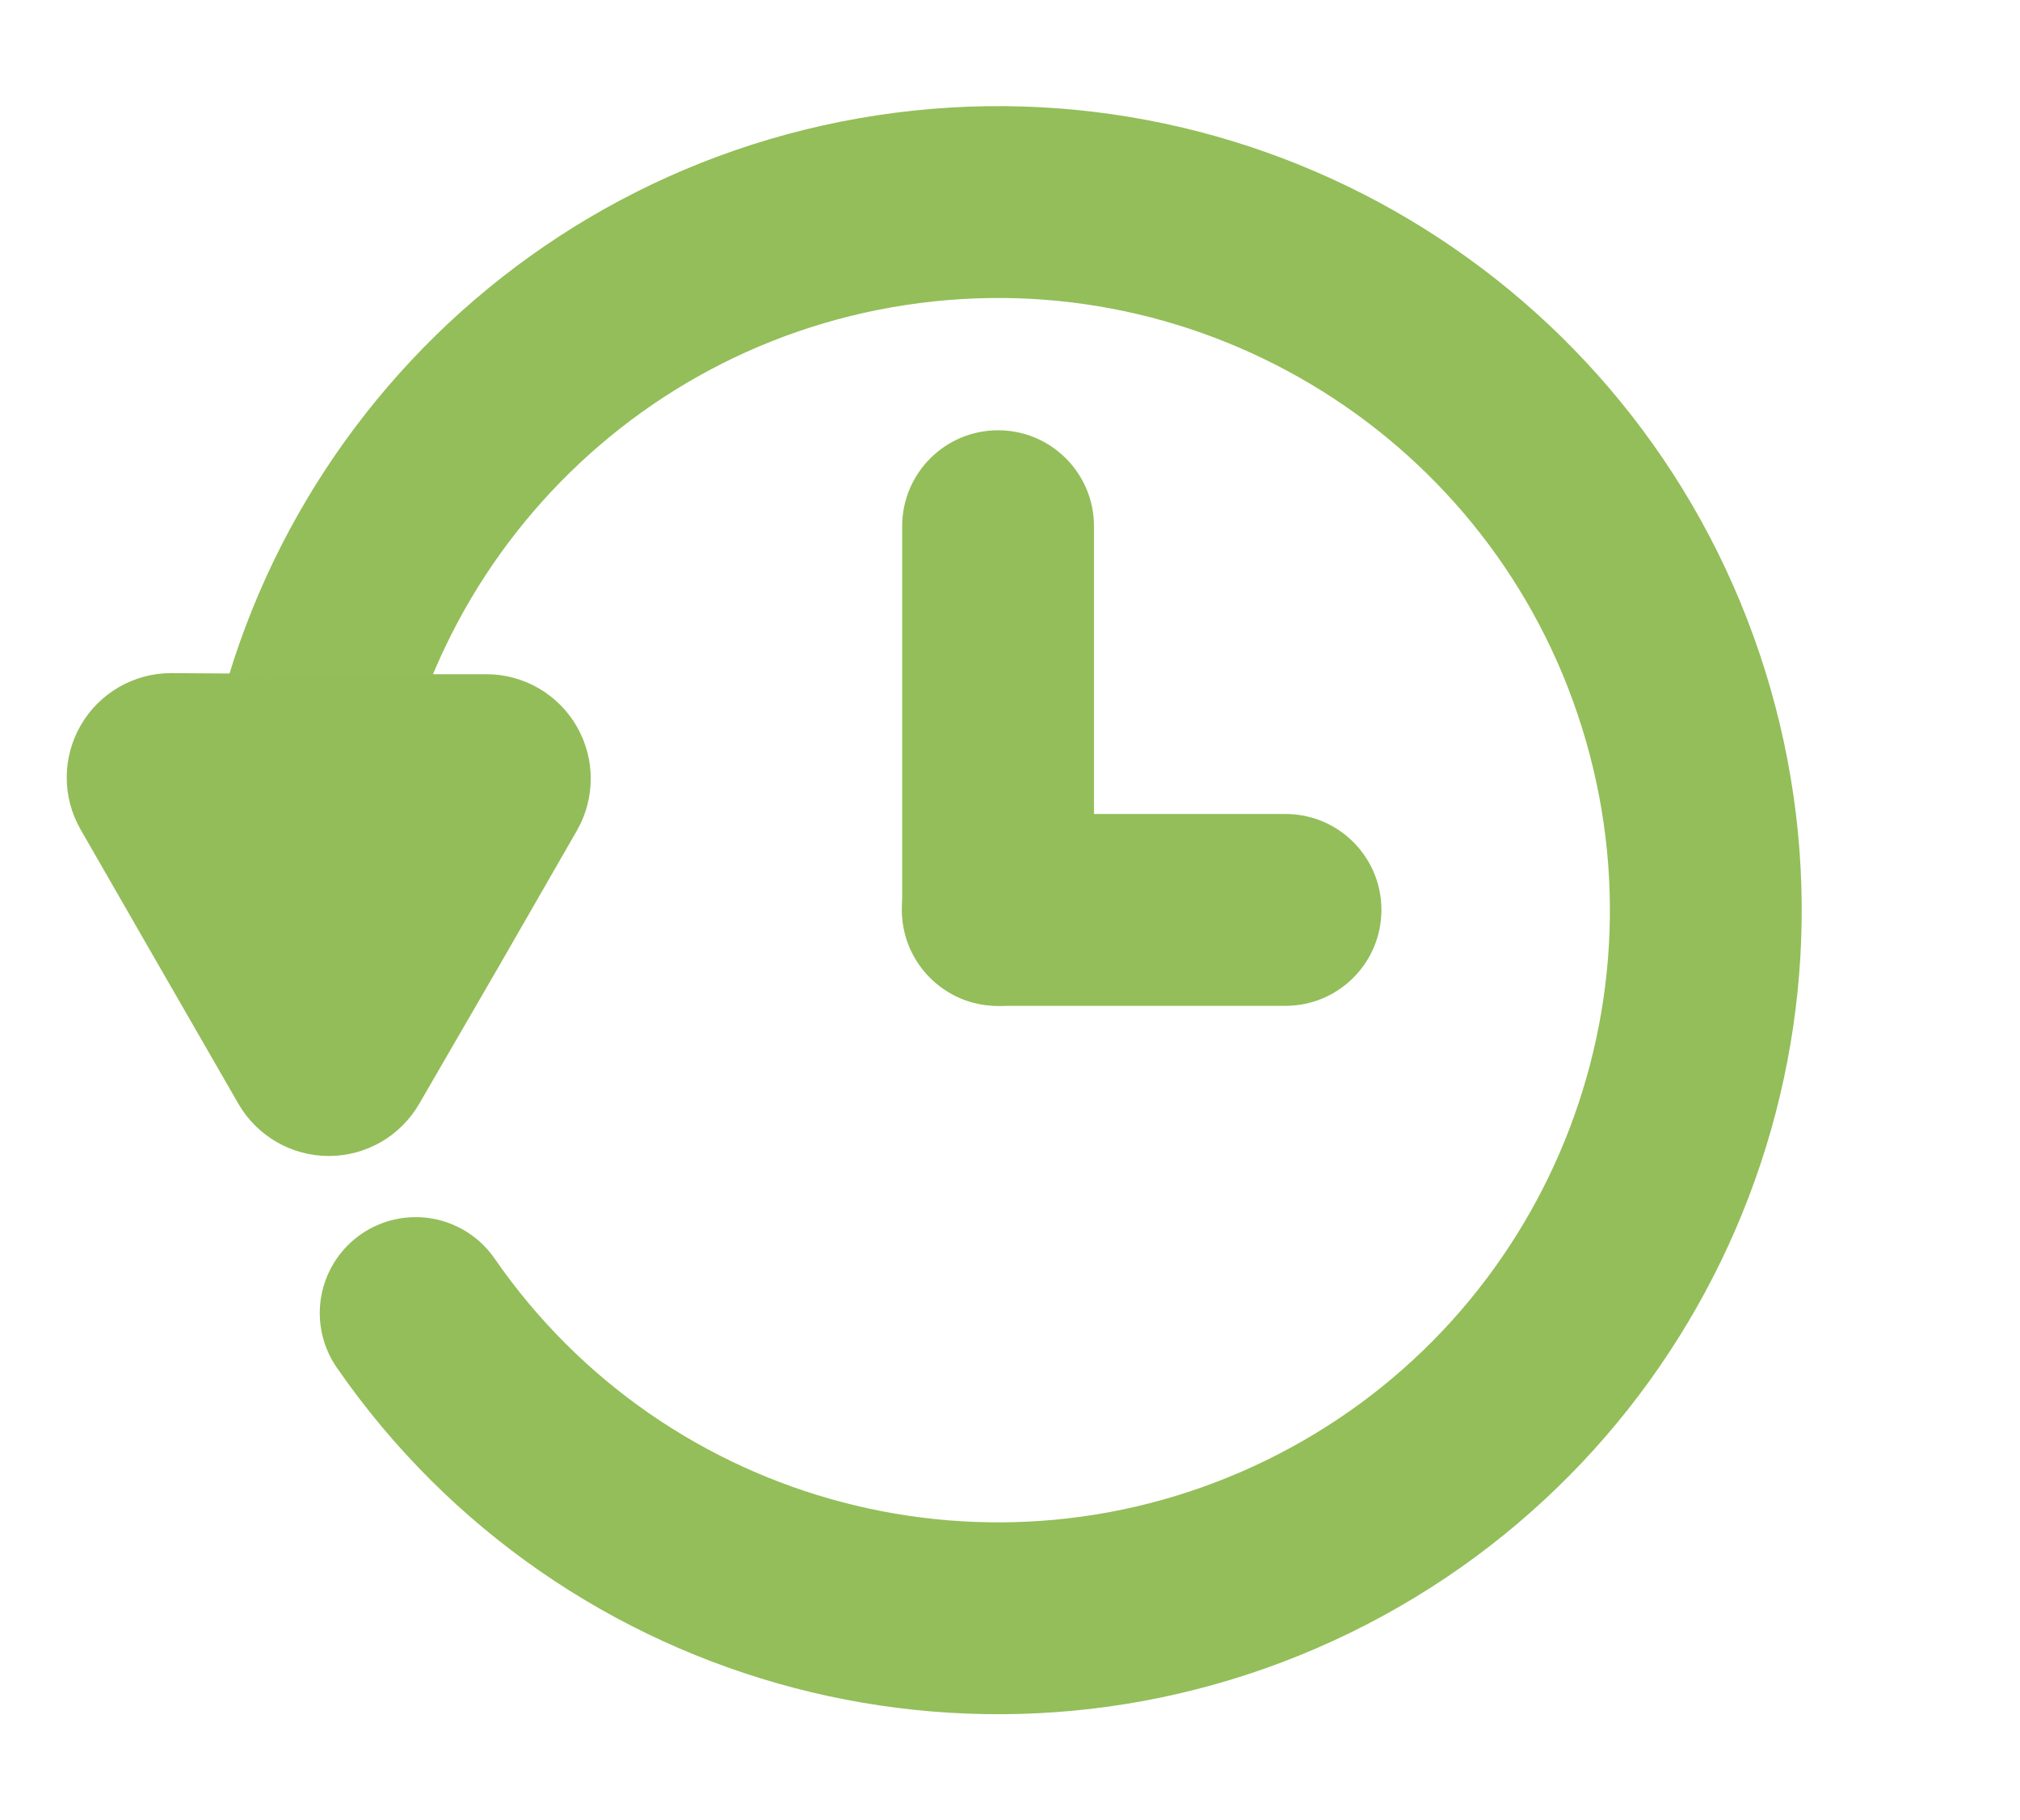
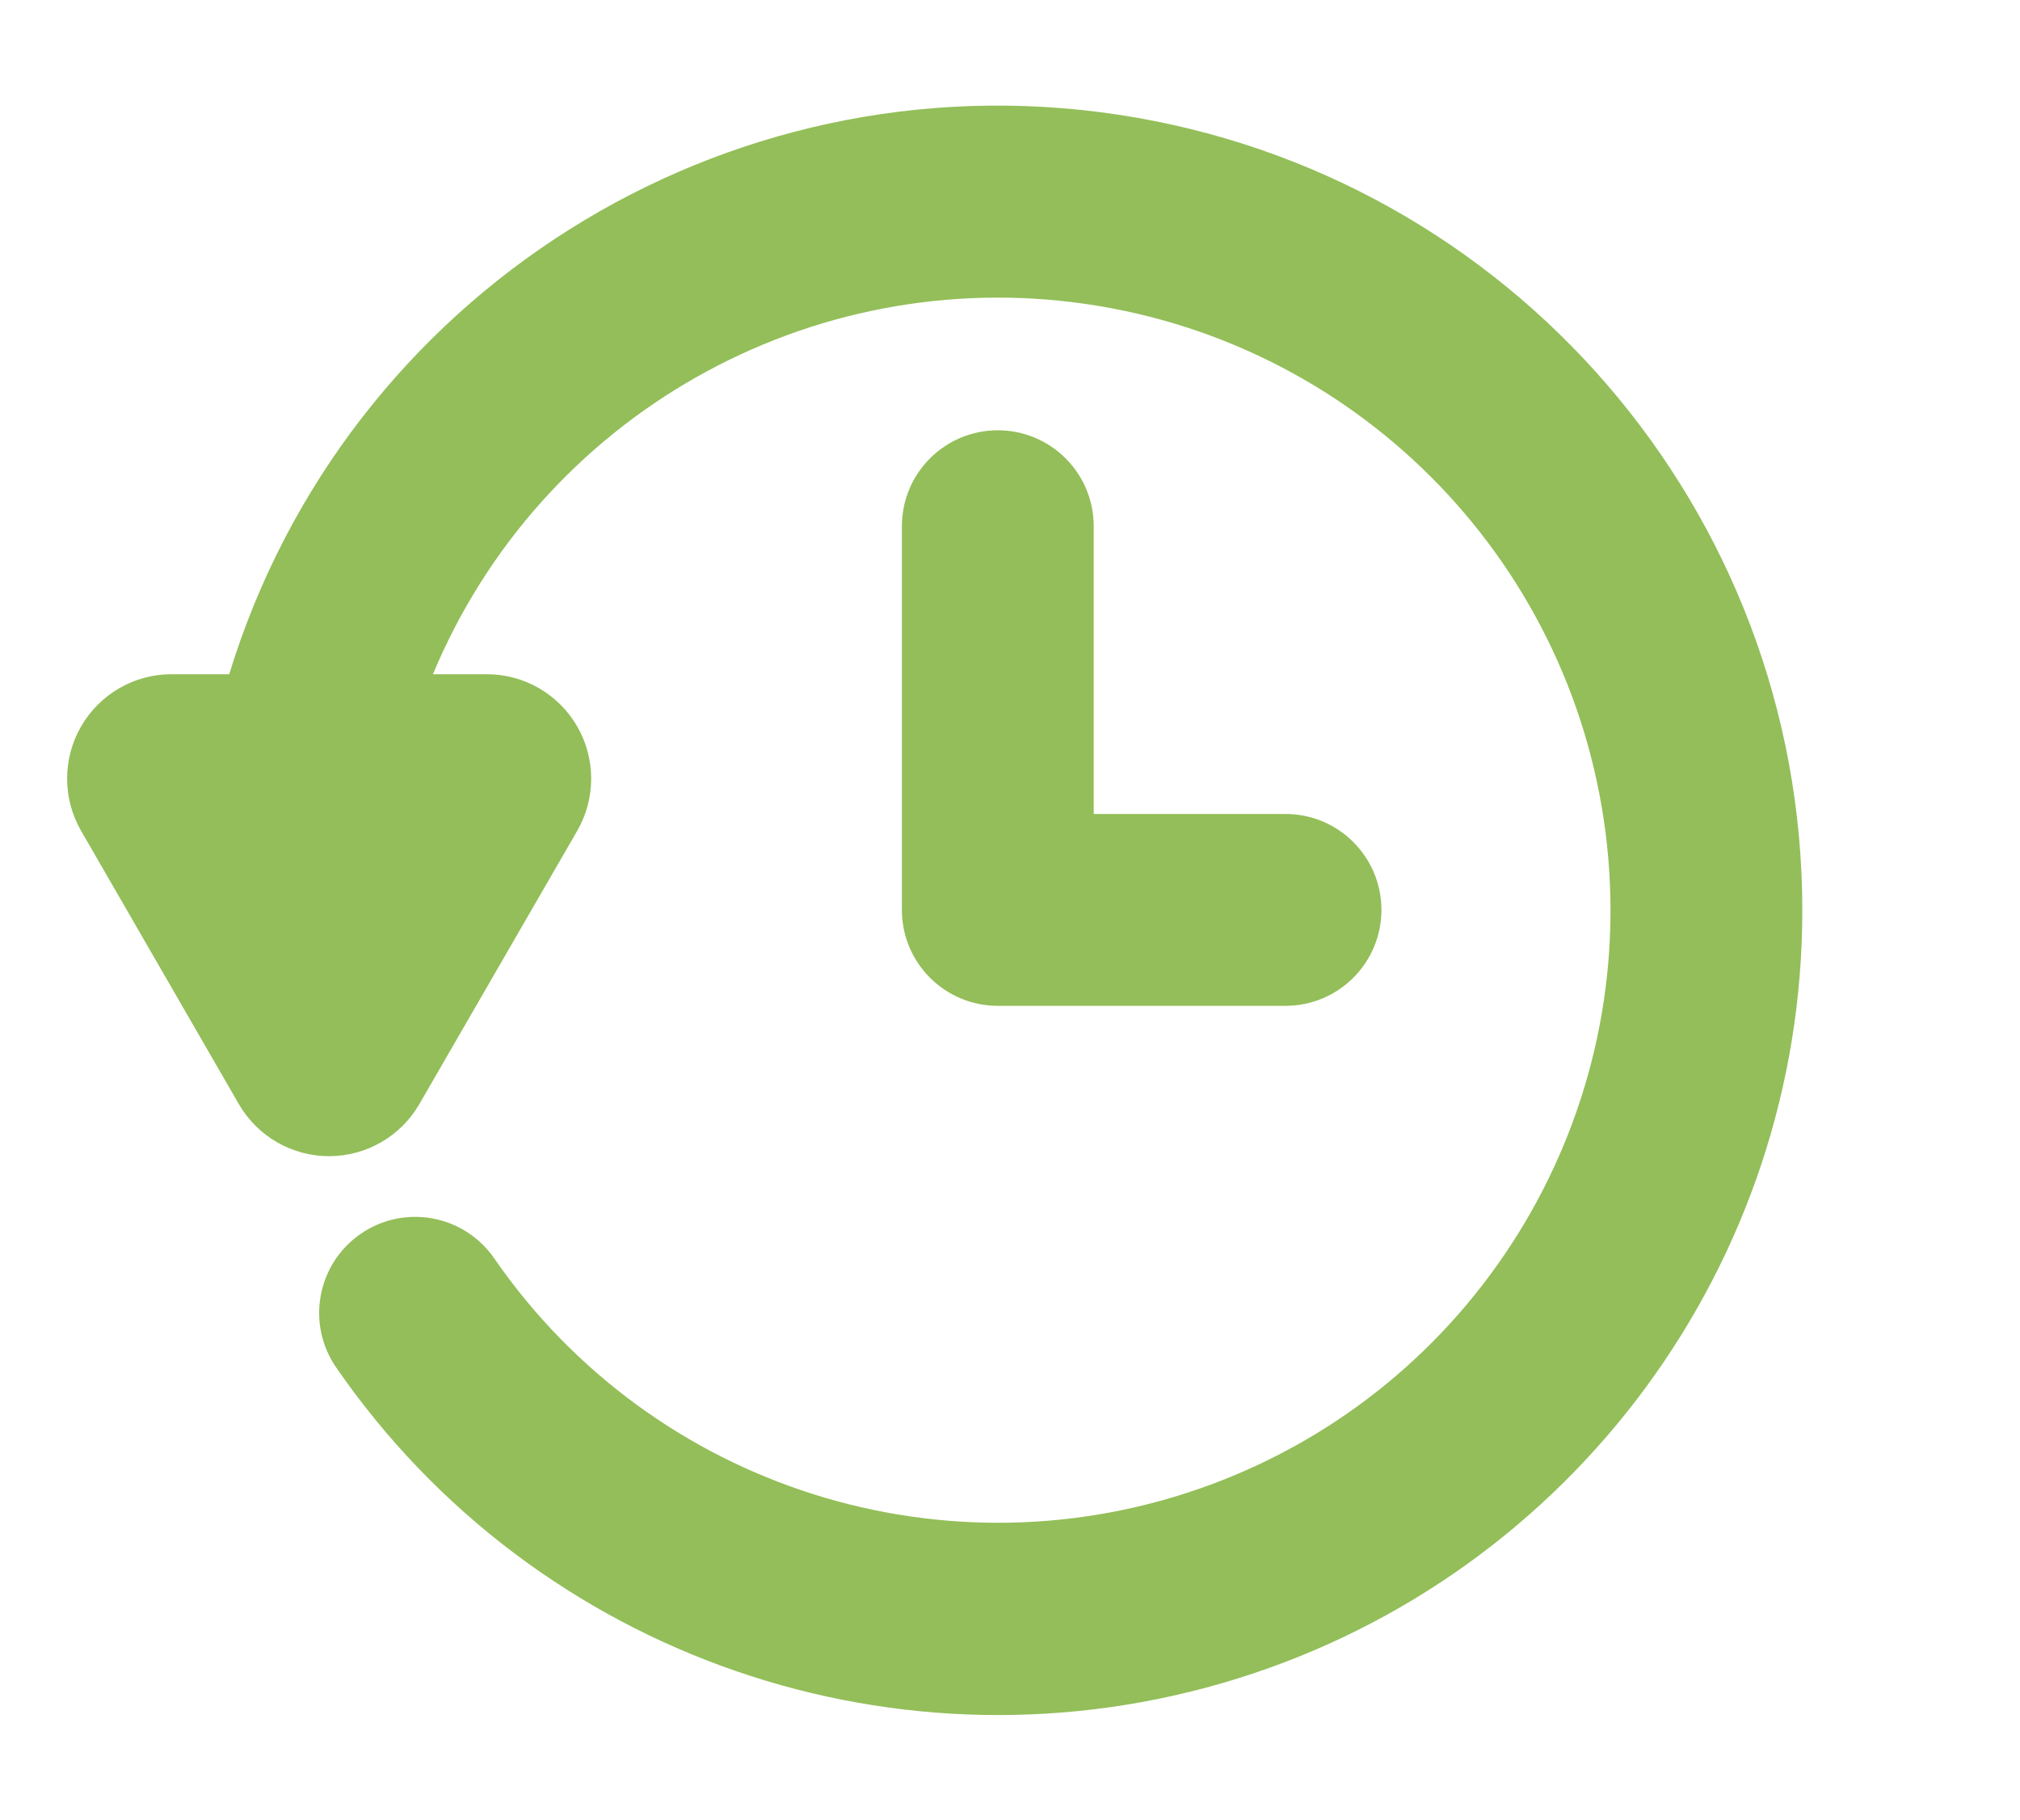
<svg xmlns="http://www.w3.org/2000/svg" viewBox="0 0 147.44 132.79">
  <defs>
-     <style>.cls-1{fill:none;stroke:#93be59;stroke-linecap:round;stroke-width:14px;}.cls-1,.cls-2{stroke-miterlimit:10;}.cls-2{fill:#93bd59;stroke:#93bd59;stroke-width:6px;}.cls-3{fill:#93be59;}</style>
+     <style>.cls-1{fill:#93be59;}</style>
  </defs>
  <g id="Layer_13" data-name="Layer 13">
-     <path class="cls-1" d="M21.16,66.4a51.67,51.67,0,1,1,9.18,29.42" />
-     <path class="cls-2" d="M24,52.2h11.5a4.62,4.62,0,0,1,4,6.93l-5.75,10L28,79.05a4.62,4.62,0,0,1-8,0l-5.76-10-5.75-10a4.62,4.62,0,0,1,4-6.93Z" />
-     <path class="cls-3" d="M72.85,73.4a7,7,0,0,1-7-7v-28a7,7,0,0,1,14,0v28A7,7,0,0,1,72.85,73.4Z" />
-     <path class="cls-3" d="M93.83,73.4h-21a7,7,0,0,1,0-14h21a7,7,0,0,1,0,14Z" />
+     <path class="cls-1" d="M131.55,66.4a58.7,58.7,0,0,1-107,33.41,7,7,0,0,1,11.51-8A44.7,44.7,0,1,0,31.6,49.2h3.93a7.62,7.62,0,0,1,6.6,11.43L30.62,80.55a7.61,7.61,0,0,1-13.2,0L5.92,60.63a7.62,7.62,0,0,1,6.6-11.43h4.21A58.7,58.7,0,0,1,131.55,66.4Z" />
+     <path class="cls-1" d="M100.83,66.4a7,7,0,0,1-7,7h-21a7,7,0,0,1-7-7v-28a7,7,0,0,1,14,0v21h14A7,7,0,0,1,100.83,66.4Z" />
  </g>
</svg>
